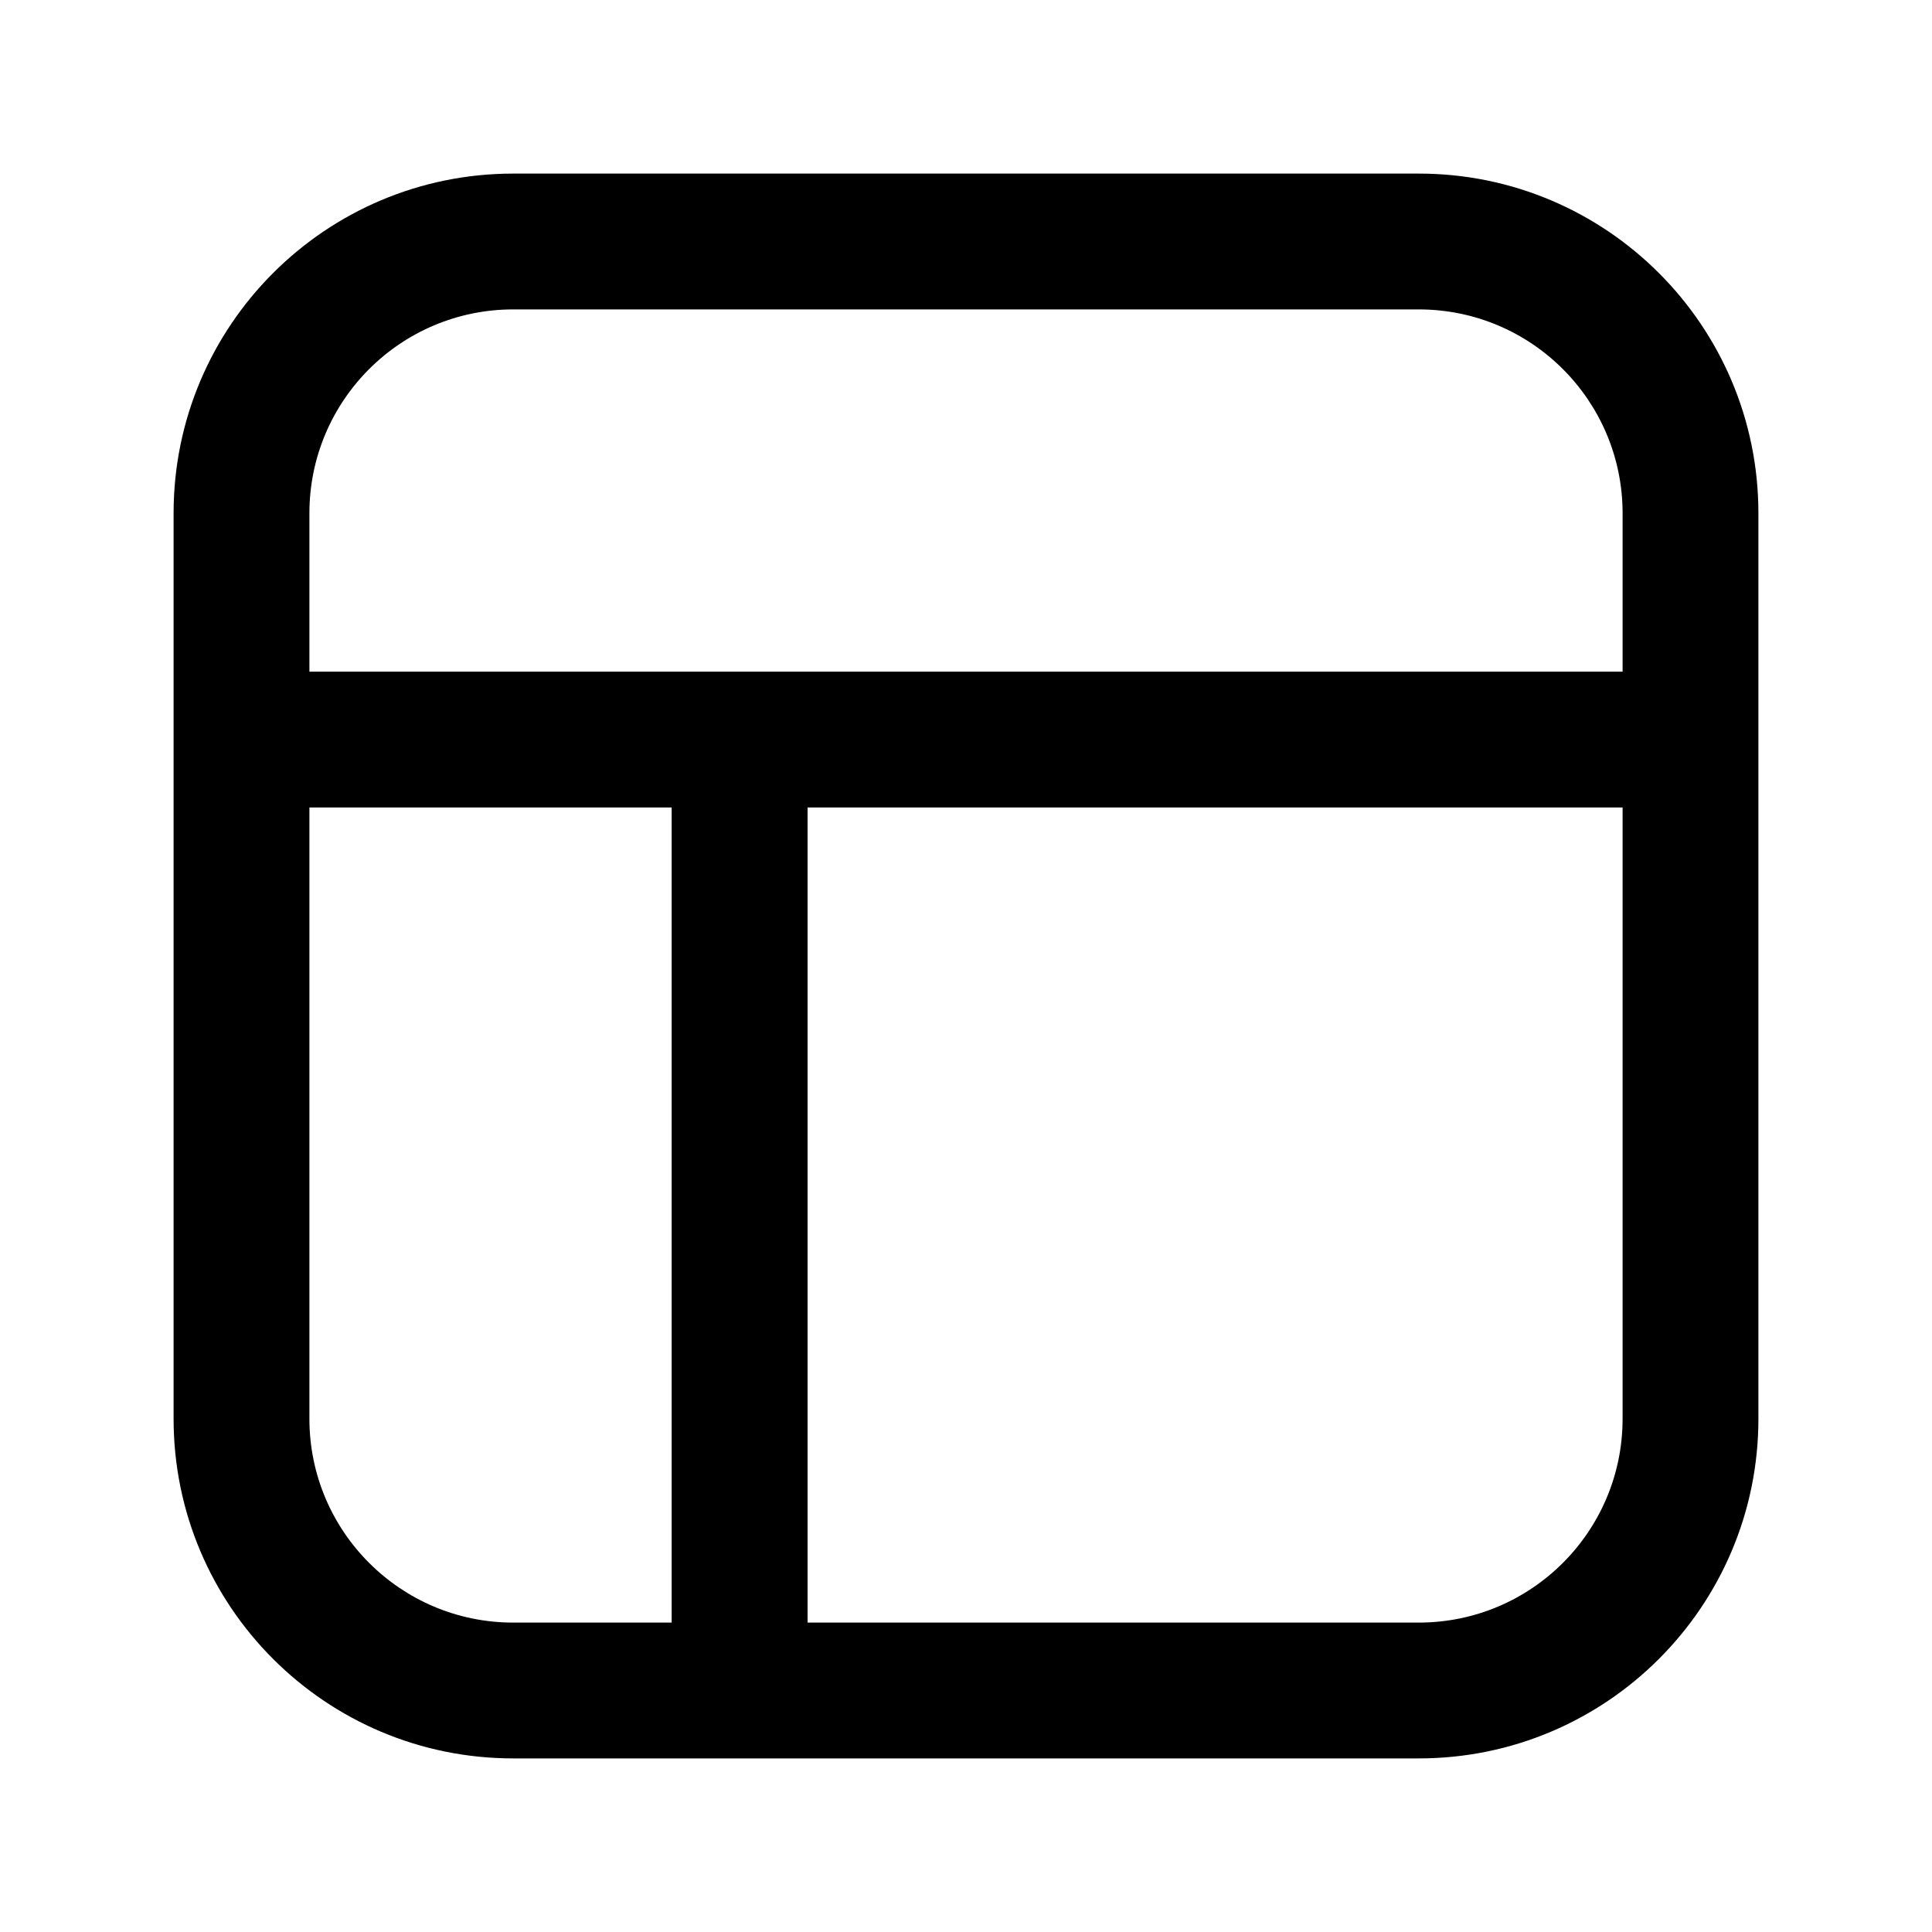
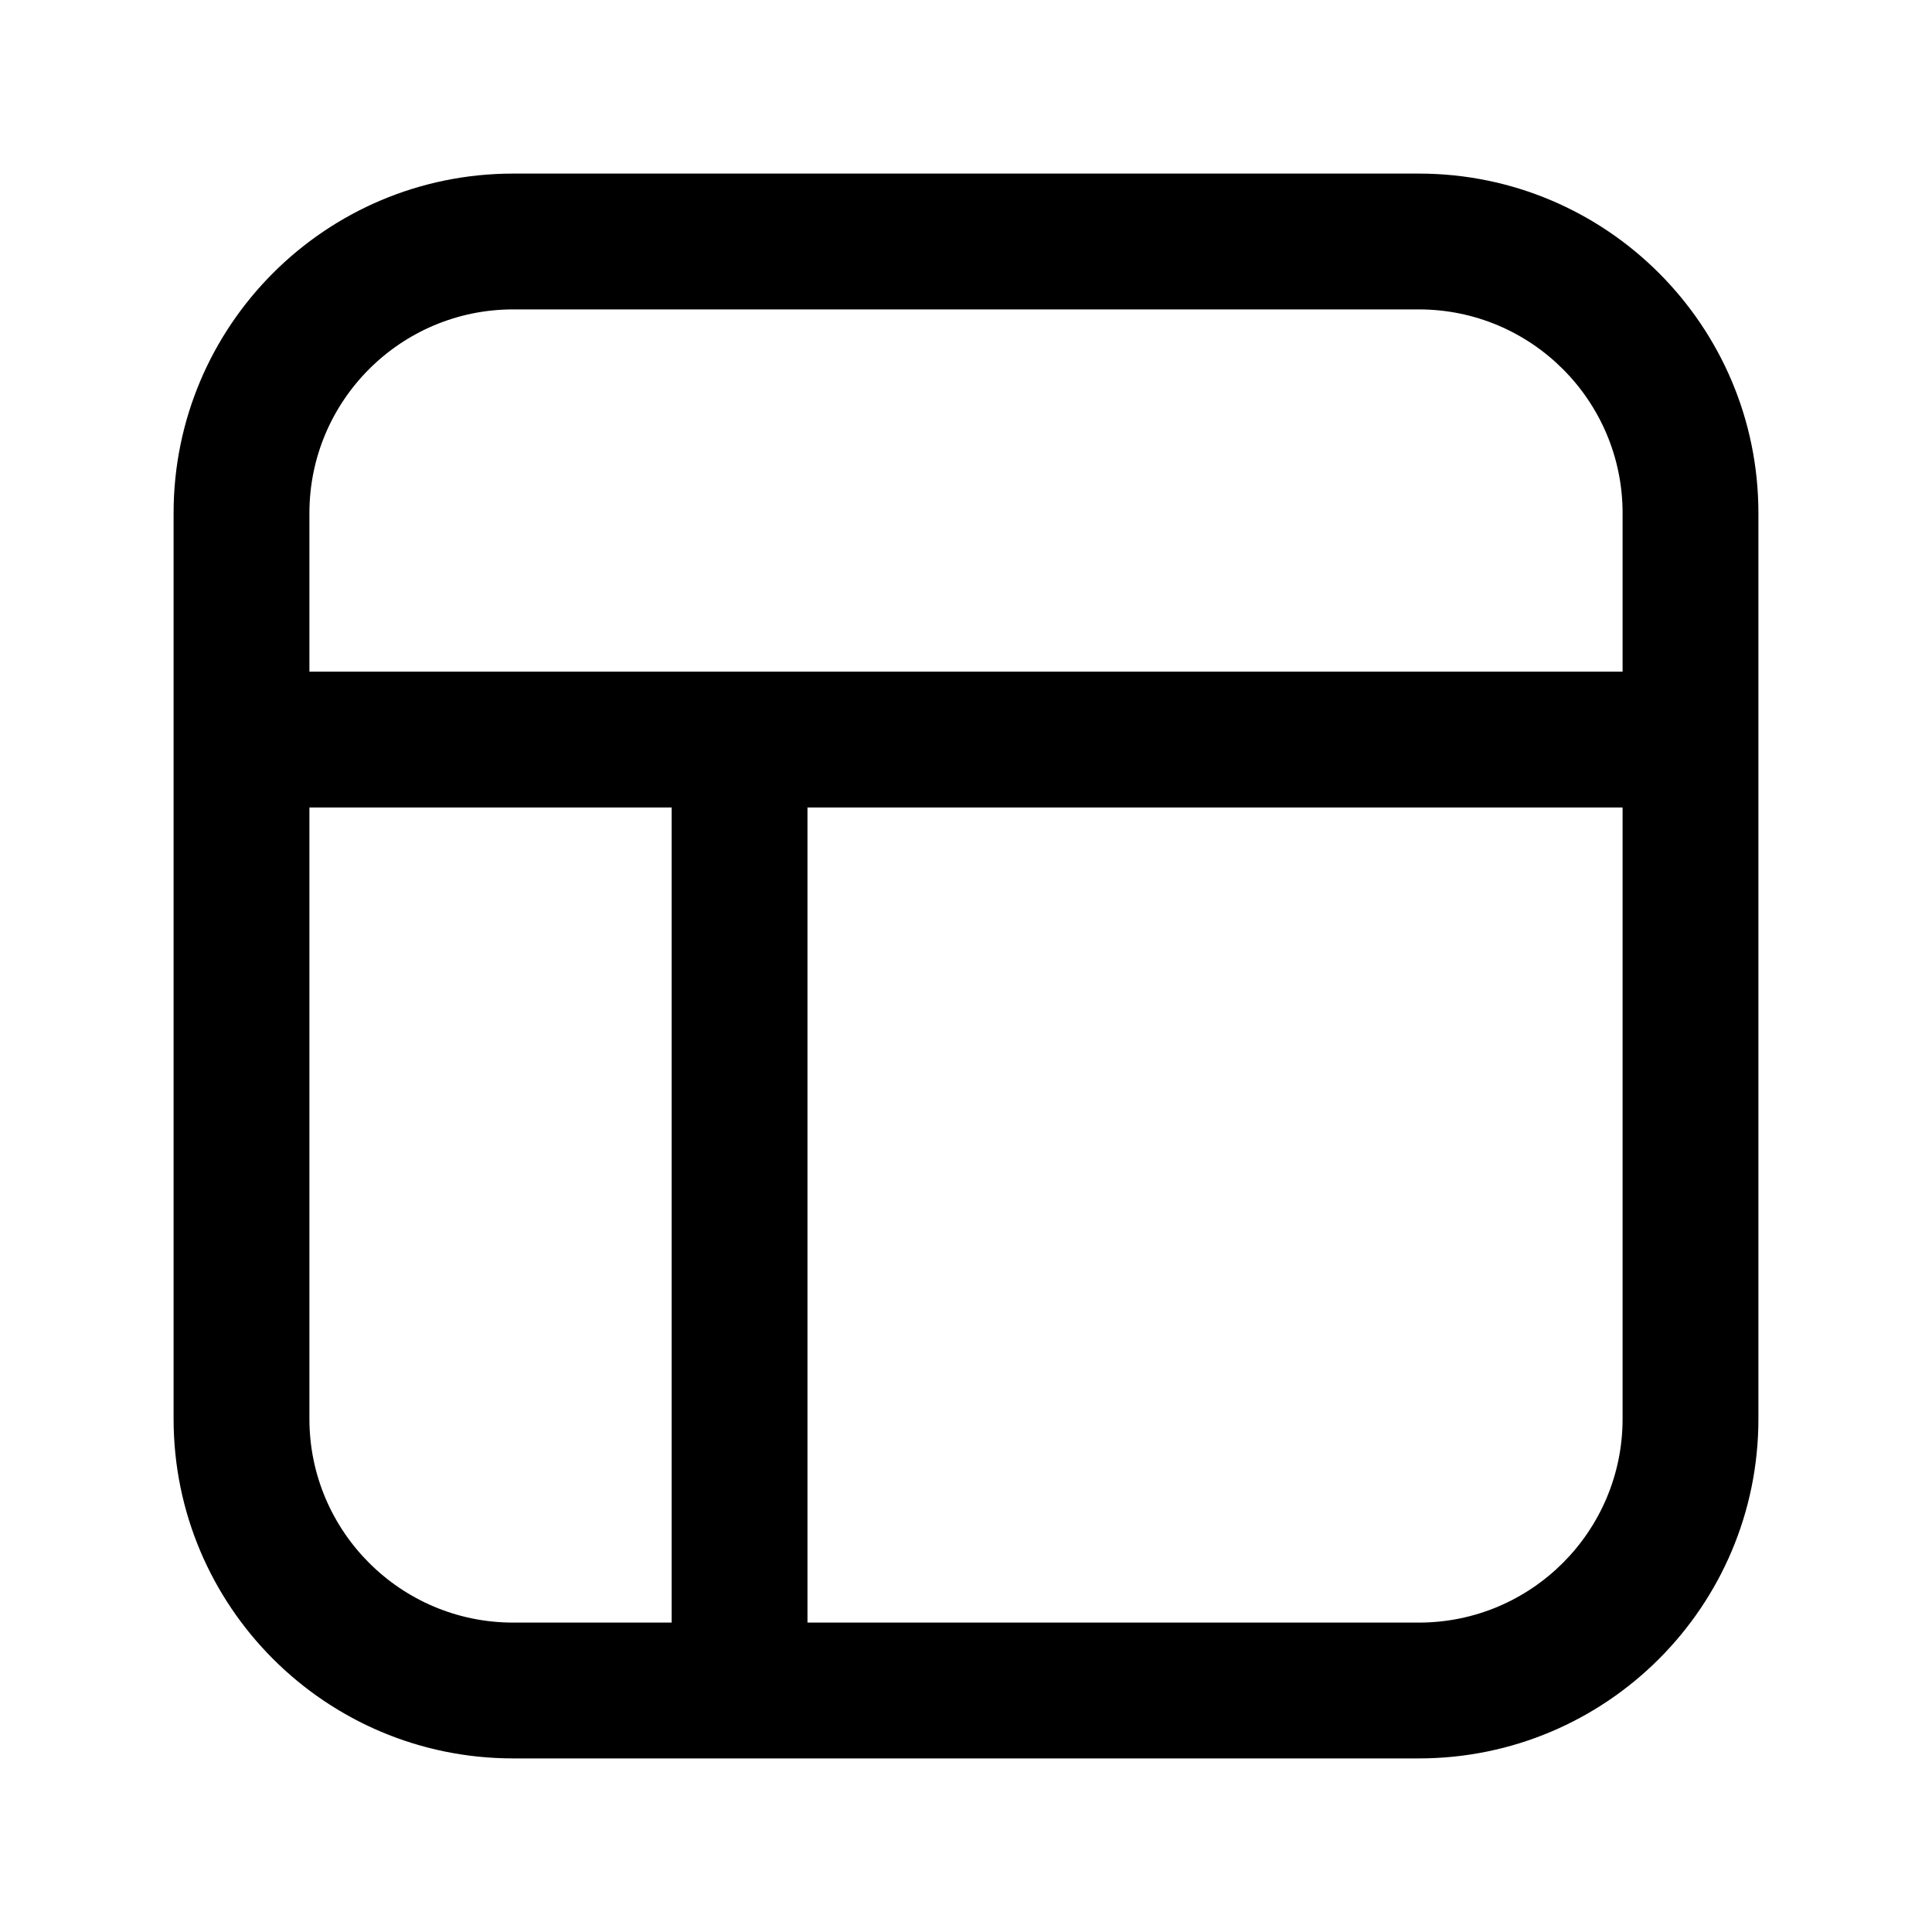
- <svg xmlns="http://www.w3.org/2000/svg" fill="none" viewBox="0 0 20 20">
-   <path fill="currentColor" d="M8.36 8.125a.703.703 0 1 0-1.407 0zM6.952 17.5a.703.703 0 0 0 1.406 0zM5.313 3.203h9.375V1.797H5.313zm11.484 2.11v9.375h1.406V5.313zm-2.11 11.484H5.313v1.406h9.375zm-11.484-2.11V5.313H1.797v9.375zm2.11 2.11a2.11 2.11 0 0 1-2.11-2.11H1.797a3.516 3.516 0 0 0 3.516 3.516zm11.484-2.11a2.11 2.11 0 0 1-2.11 2.11v1.406a3.516 3.516 0 0 0 3.516-3.515zm-2.11-11.484a2.11 2.11 0 0 1 2.11 2.11h1.406a3.516 3.516 0 0 0-3.515-3.516zM5.313 1.797a3.516 3.516 0 0 0-3.516 3.516h1.406a2.11 2.11 0 0 1 2.11-2.11zm1.64 6.328V17.5H8.36V8.125zm-3.984.234H17.03V6.953H2.97z" />
+ <svg xmlns="http://www.w3.org/2000/svg" width="100%" height="100%" viewBox="0 0 20 20" fill="none">
+   <path d="M8.359 8.125C8.359 7.737 8.045 7.422 7.656 7.422C7.268 7.422 6.953 7.737 6.953 8.125H8.359ZM6.953 17.5C6.953 17.888 7.268 18.203 7.656 18.203C8.045 18.203 8.359 17.888 8.359 17.5H6.953ZM5.312 3.203H14.688V1.797H5.312V3.203ZM16.797 5.312V14.688H18.203V5.312H16.797ZM14.688 16.797H5.312V18.203H14.688V16.797ZM3.203 14.688V5.312H1.797V14.688H3.203ZM5.312 16.797C4.148 16.797 3.203 15.852 3.203 14.688H1.797C1.797 16.629 3.371 18.203 5.312 18.203V16.797ZM16.797 14.688C16.797 15.852 15.852 16.797 14.688 16.797V18.203C16.629 18.203 18.203 16.629 18.203 14.688H16.797ZM14.688 3.203C15.852 3.203 16.797 4.148 16.797 5.312H18.203C18.203 3.371 16.629 1.797 14.688 1.797V3.203ZM5.312 1.797C3.371 1.797 1.797 3.371 1.797 5.312H3.203C3.203 4.148 4.148 3.203 5.312 3.203V1.797ZM6.953 8.125V17.5H8.359V8.125H6.953ZM2.969 8.359H17.031V6.953H2.969V8.359Z" fill="currentColor" />
</svg>
